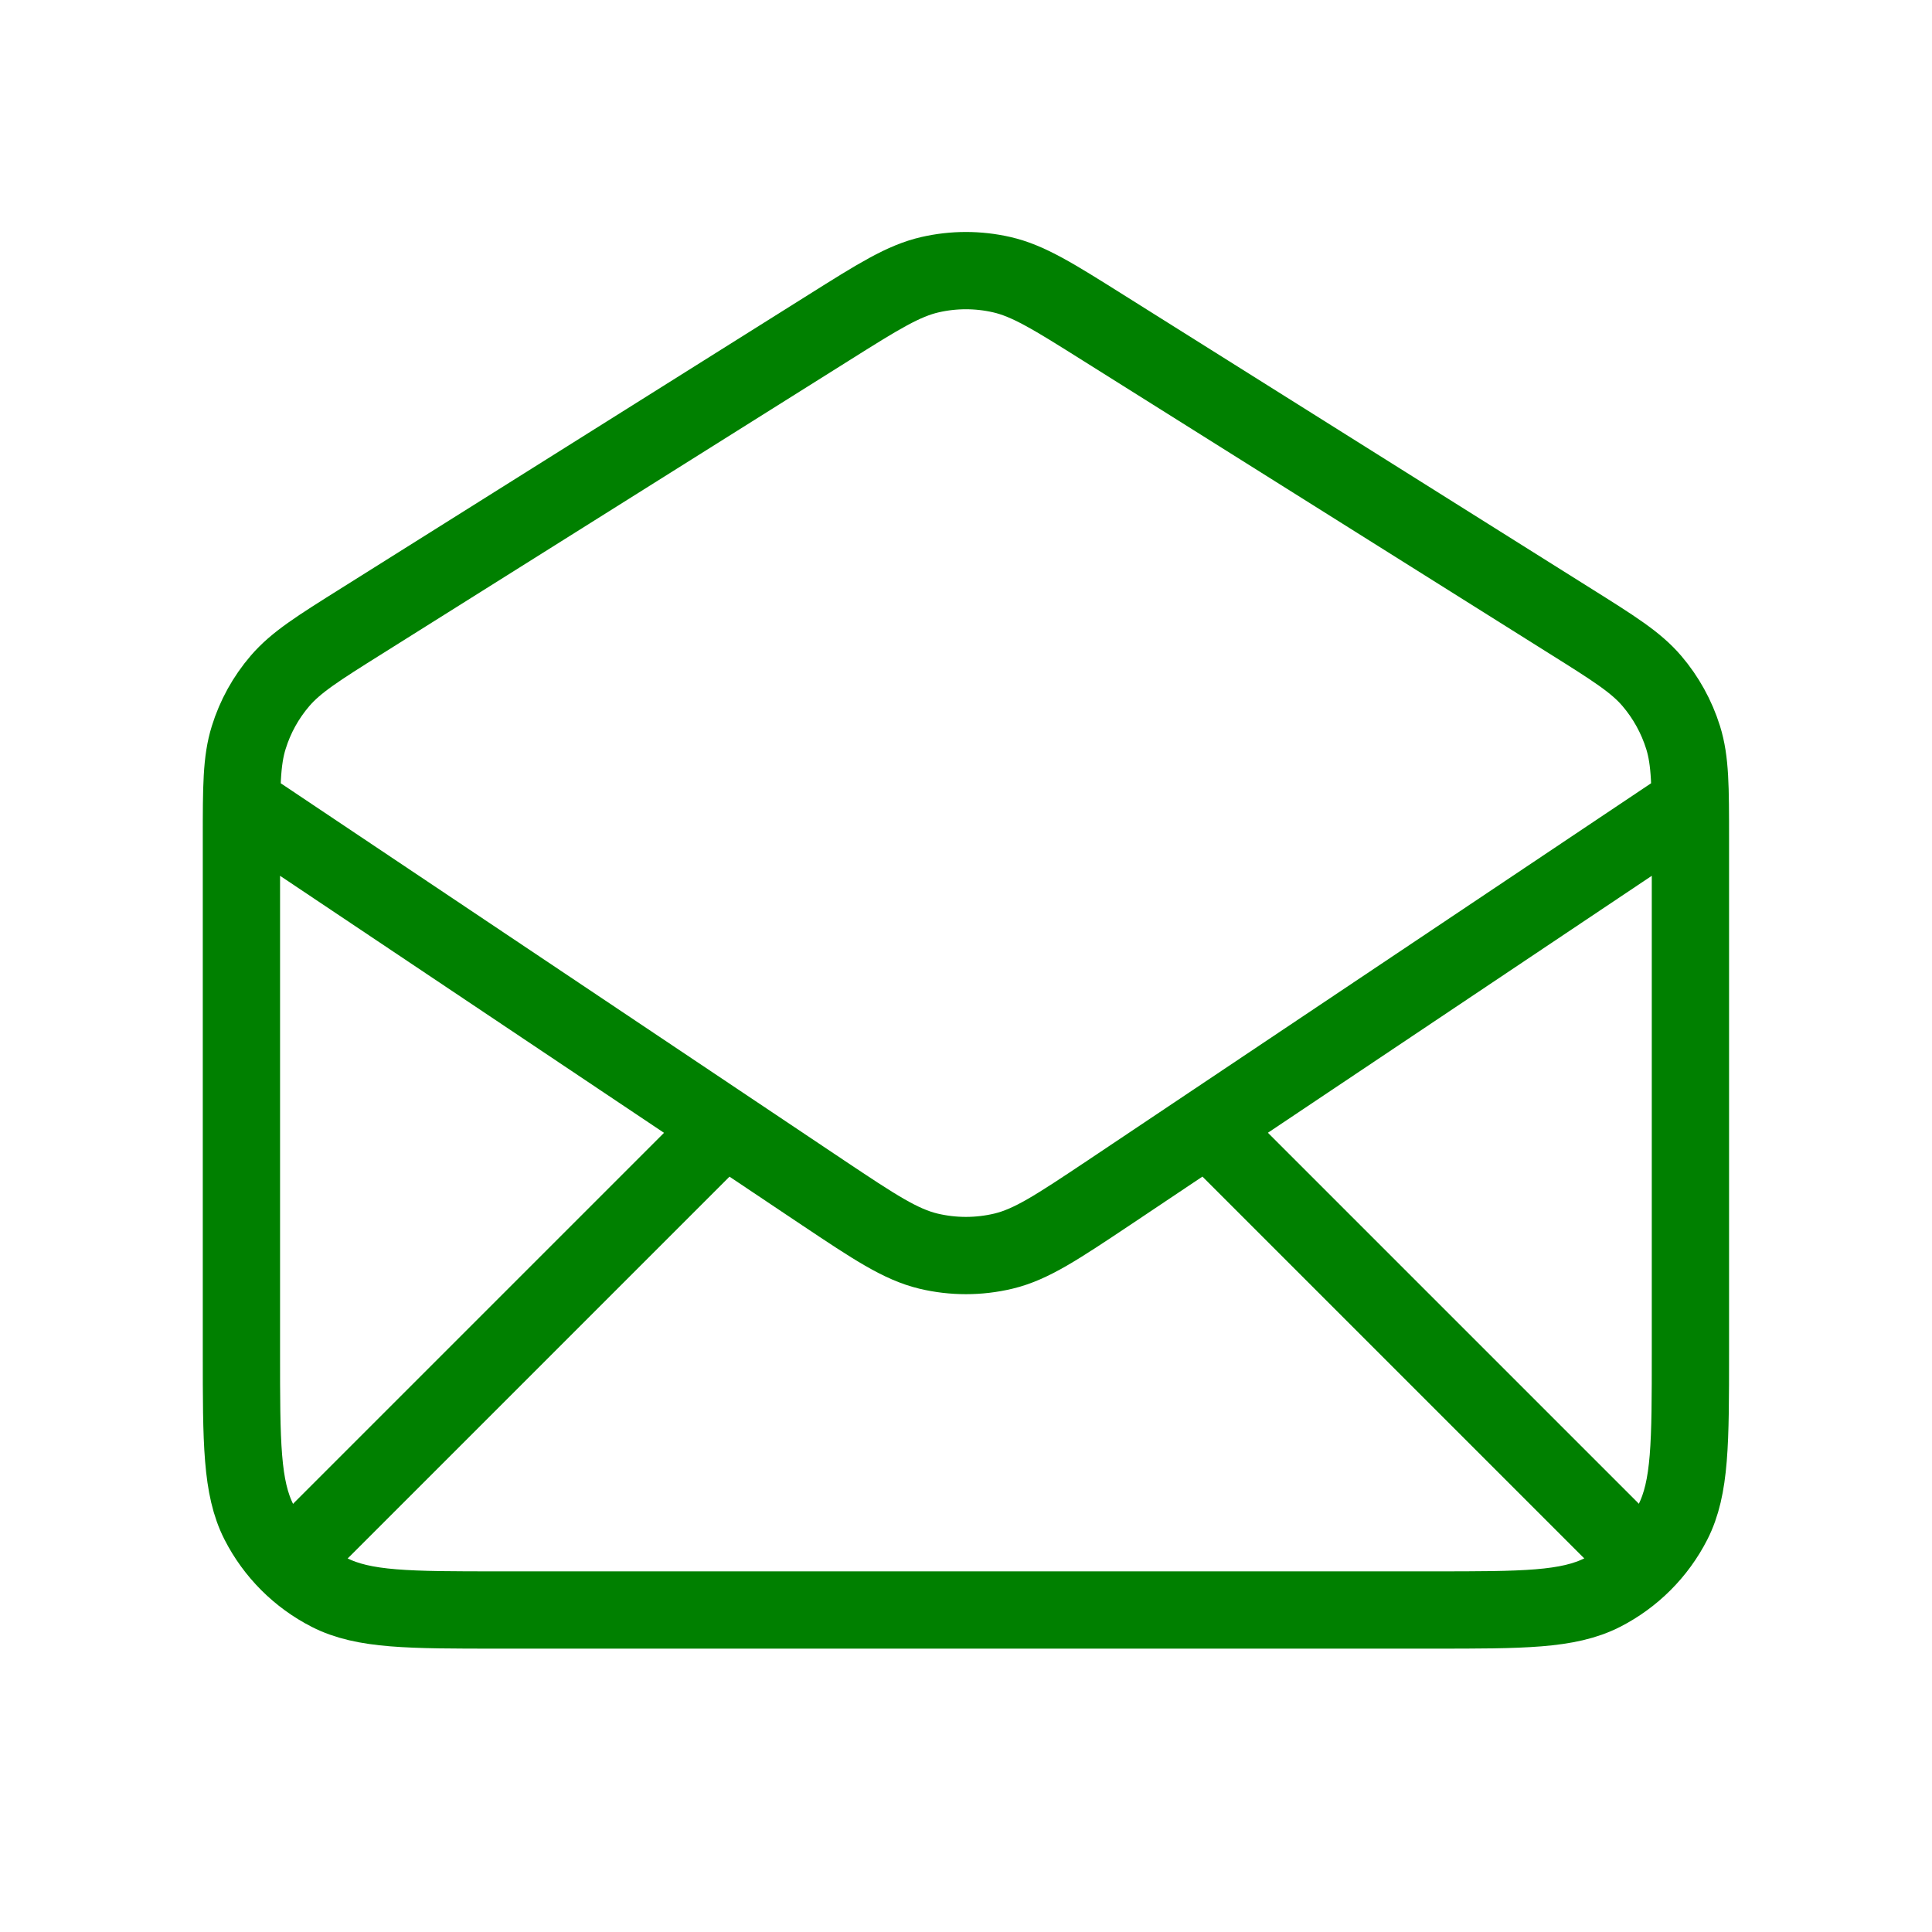
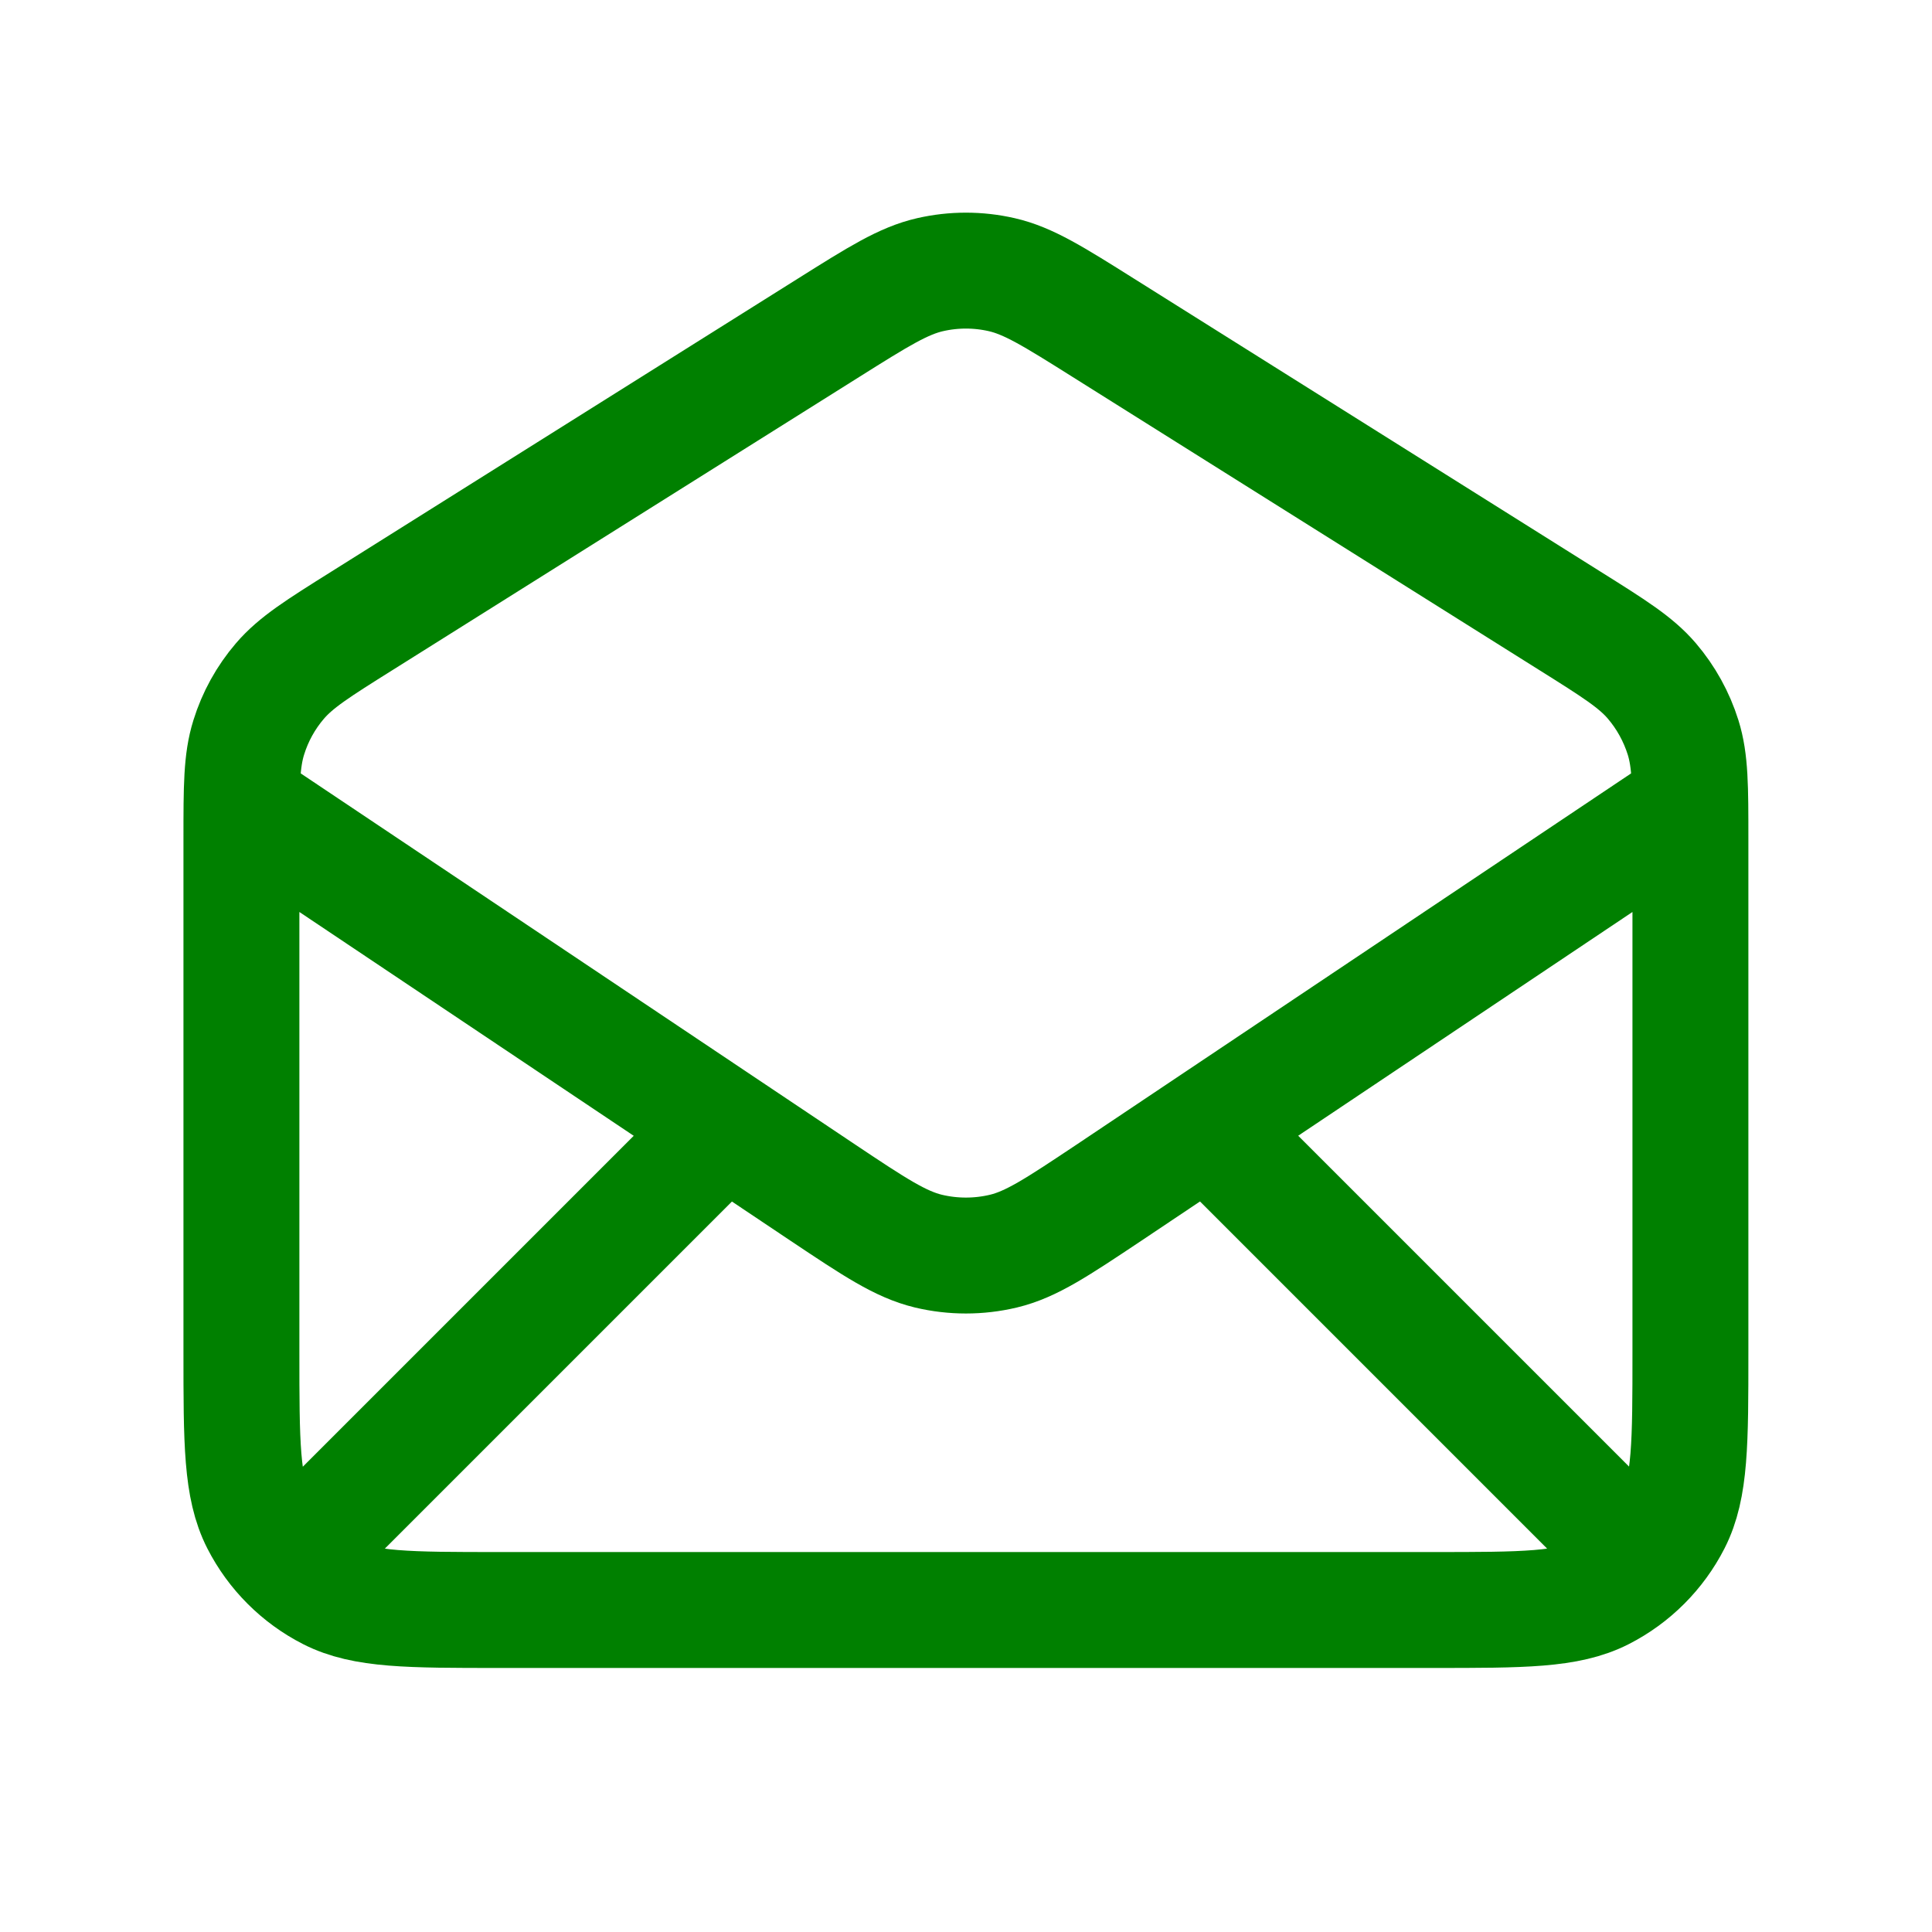
<svg xmlns="http://www.w3.org/2000/svg" width="64px" height="64px" fill="none" viewBox="0 0 24 24">
-   <path d="m4 19 5-5m11 5-5-5m-11.972-4 7.196 4.817c0.641 0.428 0.962 0.641 1.309 0.725 0.306 0.073 0.626 0.073 0.932 0 0.347-0.083 0.667-0.297 1.309-0.725l7.196-4.817m-10.673-5.931-5.8 3.643c-0.547 0.343-0.82 0.515-1.019 0.747-0.176 0.205-0.308 0.444-0.388 0.702-0.091 0.291-0.091 0.614-0.091 1.26v6.379c0 1.12 0 1.68 0.218 2.108 0.192 0.376 0.498 0.682 0.874 0.874 0.428 0.218 0.988 0.218 2.108 0.218h11.6c1.12 0 1.68 0 2.108-0.218 0.376-0.192 0.682-0.498 0.874-0.874 0.218-0.428 0.218-0.988 0.218-2.108v-6.379c0-0.646 0-0.969-0.091-1.26-0.081-0.258-0.213-0.497-0.388-0.702-0.198-0.232-0.472-0.404-1.019-0.747l-5.8-3.643c-0.617-0.388-0.926-0.581-1.257-0.657-0.293-0.067-0.597-0.067-0.89 0-0.331 0.076-0.64 0.269-1.257 0.657z" stroke="#008000" stroke-linecap="round" stroke-linejoin="round" stroke-width=".96" />
+   <path d="m4 19 5-5m11 5-5-5m-11.972-4 7.196 4.817c0.641 0.428 0.962 0.641 1.309 0.725 0.306 0.073 0.626 0.073 0.932 0 0.347-0.083 0.667-0.297 1.309-0.725l7.196-4.817m-10.673-5.931-5.8 3.643c-0.547 0.343-0.82 0.515-1.019 0.747-0.176 0.205-0.308 0.444-0.388 0.702-0.091 0.291-0.091 0.614-0.091 1.26v6.379c0 1.12 0 1.68 0.218 2.108 0.192 0.376 0.498 0.682 0.874 0.874 0.428 0.218 0.988 0.218 2.108 0.218h11.6c1.12 0 1.68 0 2.108-0.218 0.376-0.192 0.682-0.498 0.874-0.874 0.218-0.428 0.218-0.988 0.218-2.108v-6.379c0-0.646 0-0.969-0.091-1.26-0.081-0.258-0.213-0.497-0.388-0.702-0.198-0.232-0.472-0.404-1.019-0.747l-5.8-3.643c-0.617-0.388-0.926-0.581-1.257-0.657-0.293-0.067-0.597-0.067-0.89 0-0.331 0.076-0.64 0.269-1.257 0.657z" stroke="#008000" stroke-linecap="round" stroke-linejoin="round" stroke-width="1.44" />
</svg>
